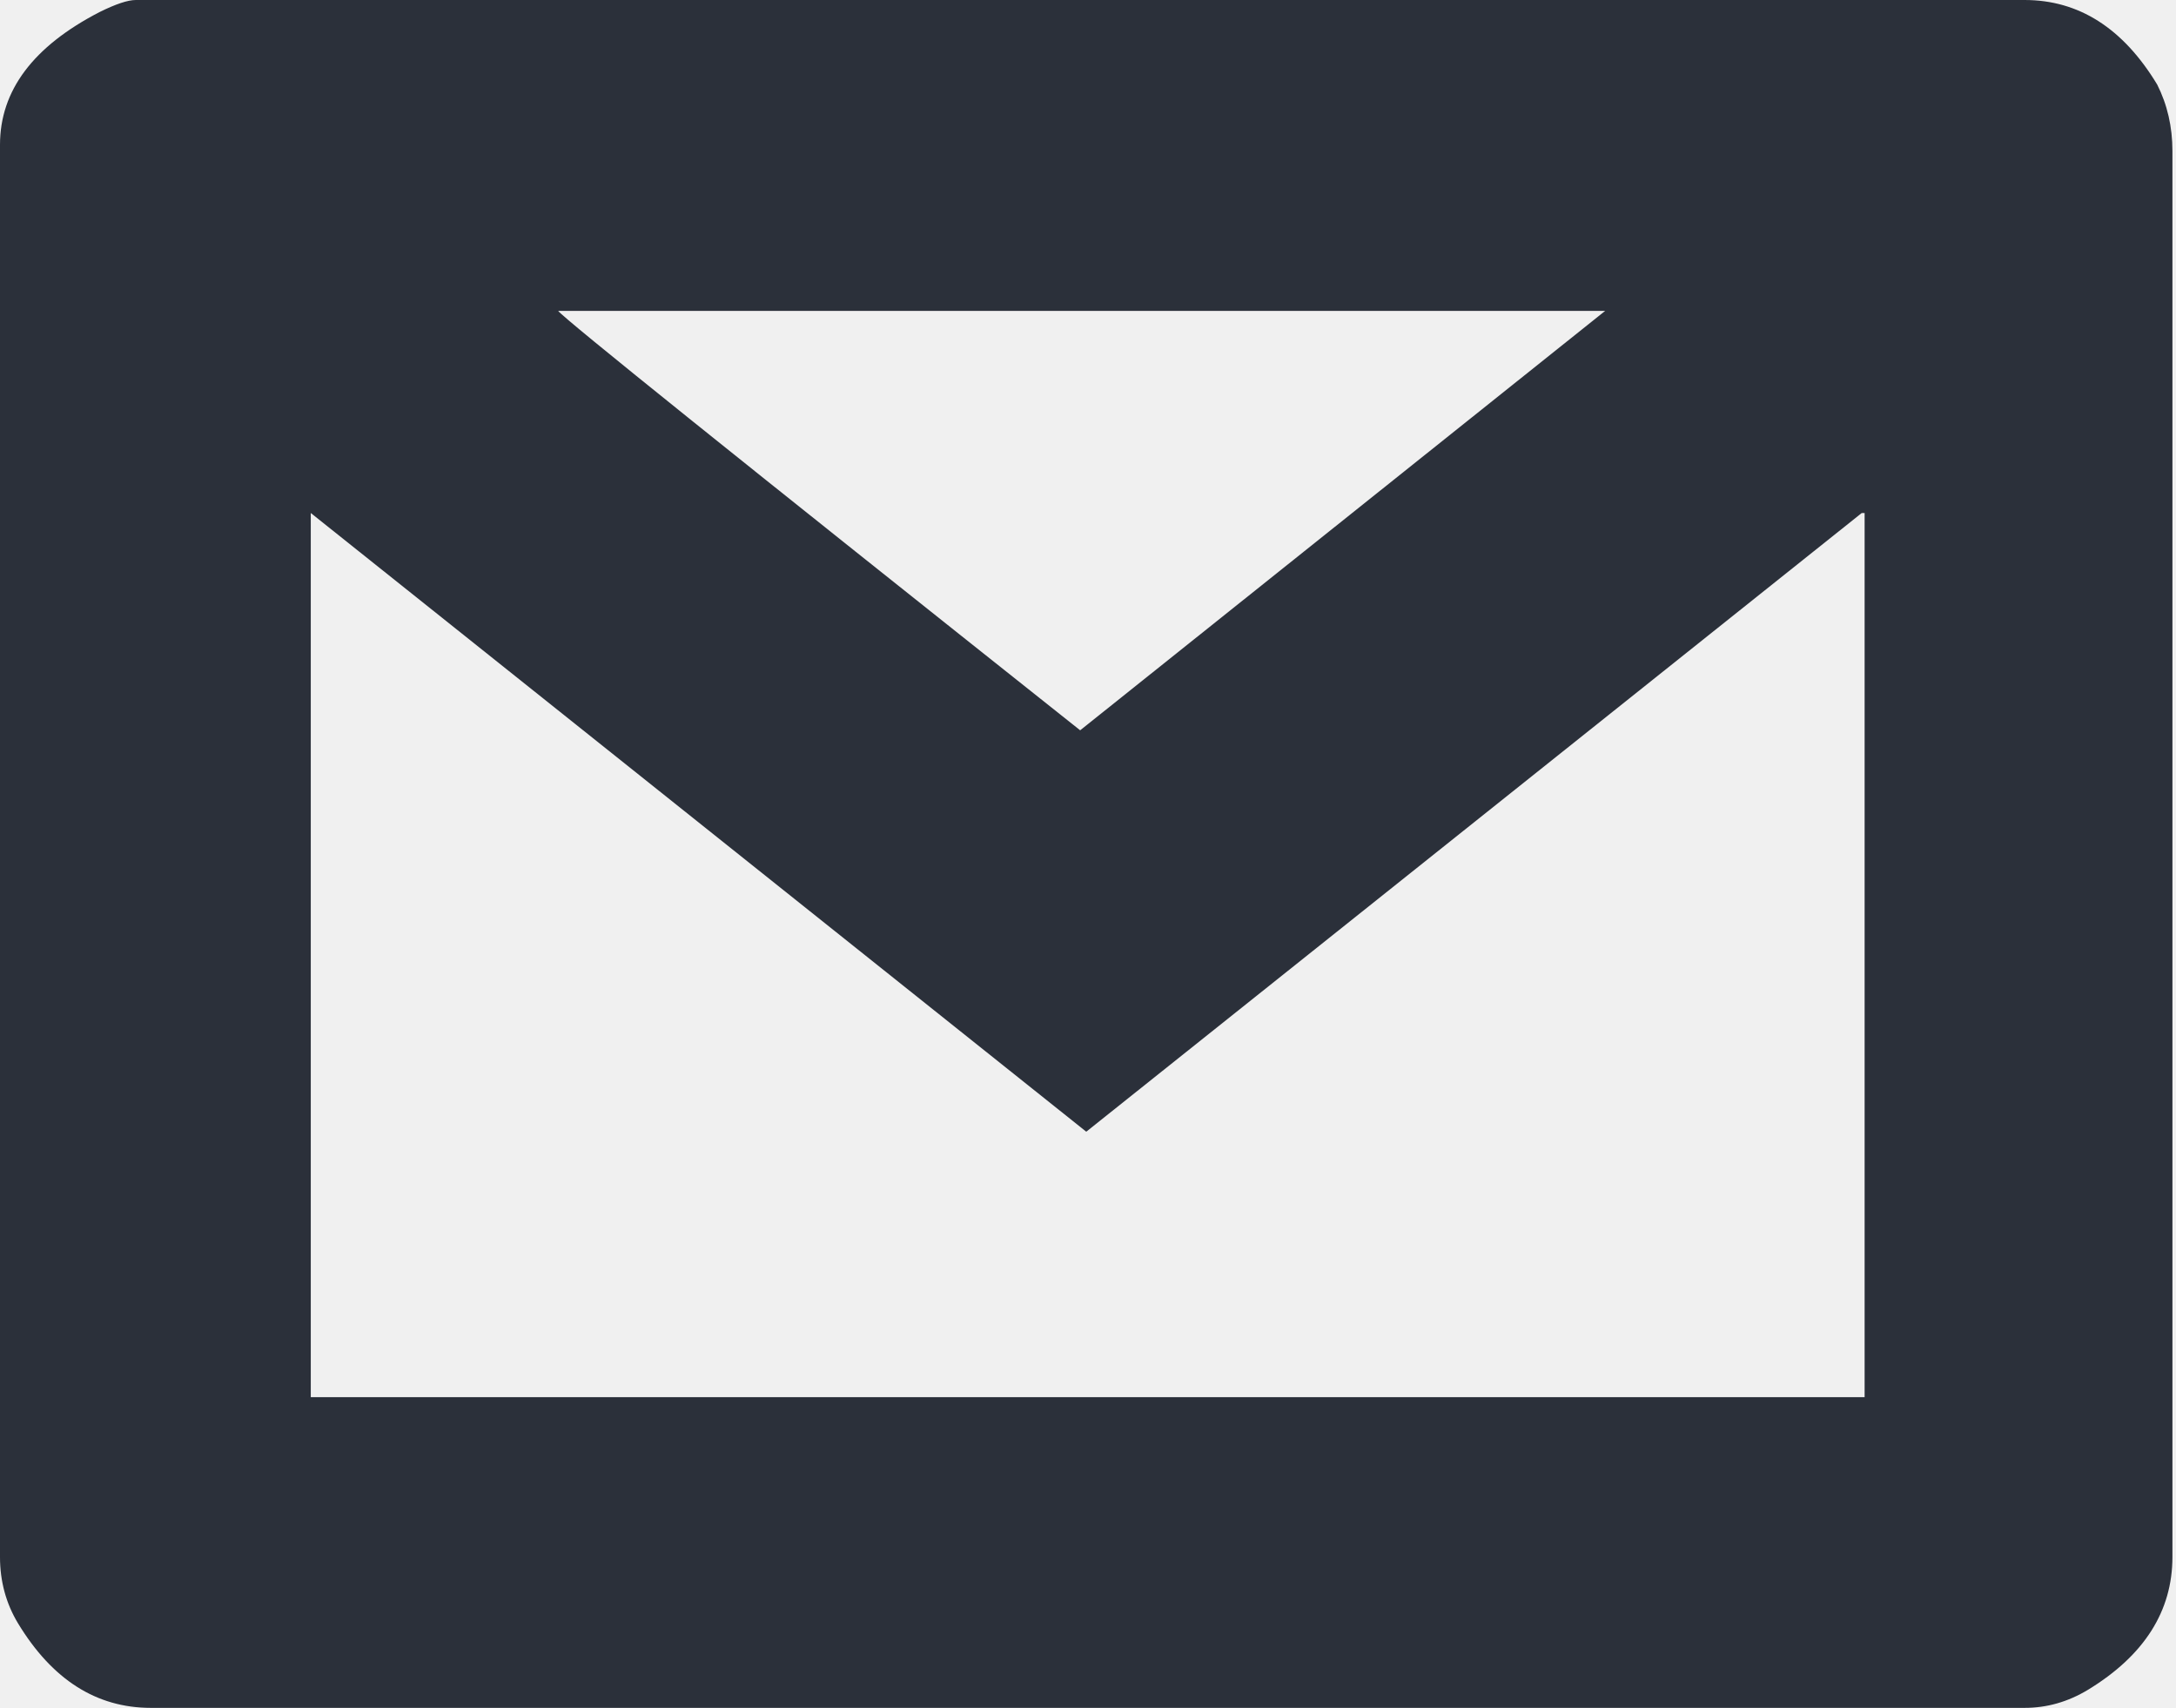
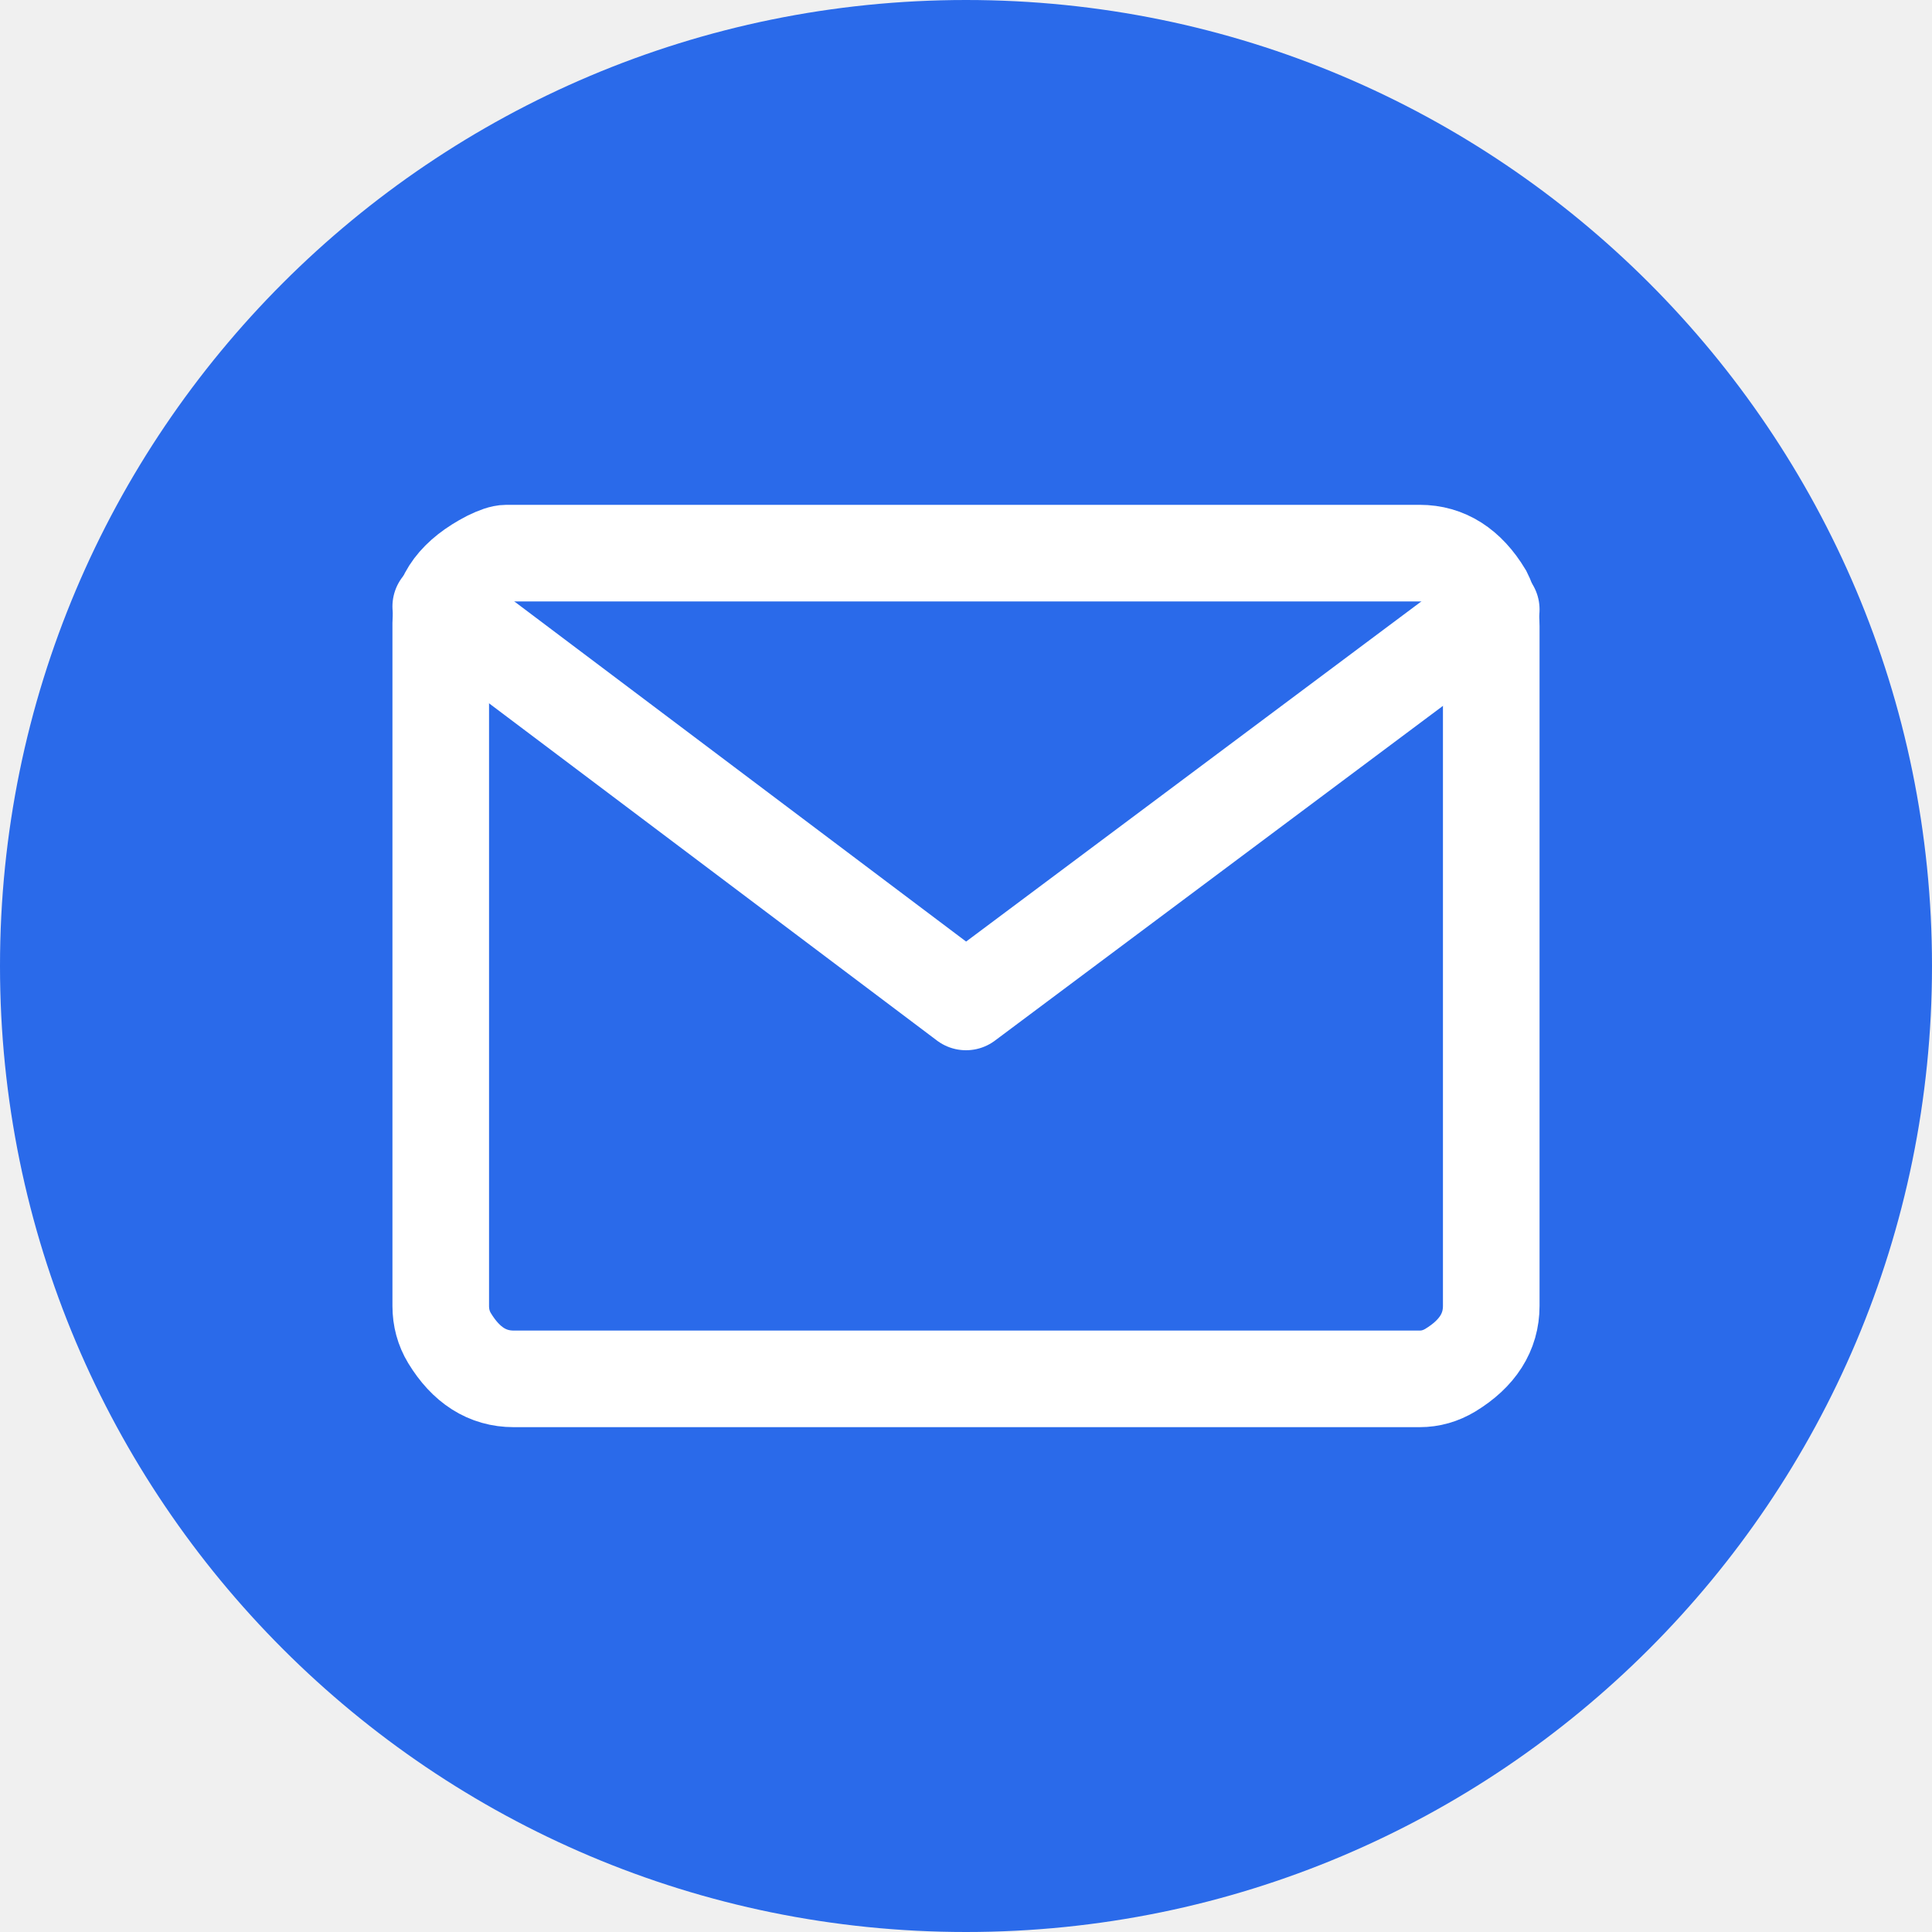
- <svg xmlns="http://www.w3.org/2000/svg" version="1.1" id="Layer_1" x="0px" y="0px" width="50px" height="39.238px" viewBox="0 6.51 50 39.238" enable-background="new 0 6.51 50 39.238" xml:space="preserve">
+ <svg xmlns="http://www.w3.org/2000/svg" version="1.1" id="Layer_1" x="0px" y="0px" width="300px" height="300px" viewBox="0 0 300 300" enable-background="new 0 0 300 300" xml:space="preserve">
  <g>
-     <path fill="#2B303A" d="M2.288,6.787C0.764,7.574,0,8.589,0,9.837v32.445c0,0.554,0.138,1.067,0.416,1.526   c0.785,1.293,1.802,1.939,3.05,1.939H46.52c0.513,0,0.996-0.137,1.457-0.415c1.293-0.787,1.941-1.808,1.941-3.052V9.978   c0-0.555-0.118-1.065-0.35-1.525C48.785,7.158,47.768,6.51,46.52,6.51H3.12C2.937,6.51,2.658,6.604,2.288,6.787z M24.96,32.51   l17.819-14.214h0.066v20.313H7.141V18.296L24.96,32.51z M36.884,13.652L24.82,23.288c-7.857-6.24-11.854-9.451-11.995-9.636H36.884   z" />
+     <circle fill="#2A6AEA" cx="150" cy="150" r="150" />
  </g>
+   <g>
+     <path fill="none" stroke="#FFFFFF" stroke-width="15" stroke-miterlimit="10" d="M75.915,86.795   c-4.979,2.572-7.477,5.887-7.477,9.966v106.024c0,1.81,0.452,3.49,1.359,4.989c2.565,4.225,5.888,6.335,9.966,6.335h140.69   c1.68,0,3.256-0.449,4.763-1.356c4.225-2.573,6.344-5.909,6.344-9.974V97.225c0-1.816-0.387-3.482-1.143-4.985   c-2.559-4.232-5.885-6.351-9.964-6.351H78.634C78.036,85.889,77.125,86.199,75.915,86.795z" />
+   </g>
+   <polyline fill="none" stroke="#FFFFFF" stroke-width="15" stroke-linecap="round" stroke-linejoin="round" stroke-miterlimit="10" points="  68.438,94.176 150,155.581 231.561,94.64 " />
</svg>
